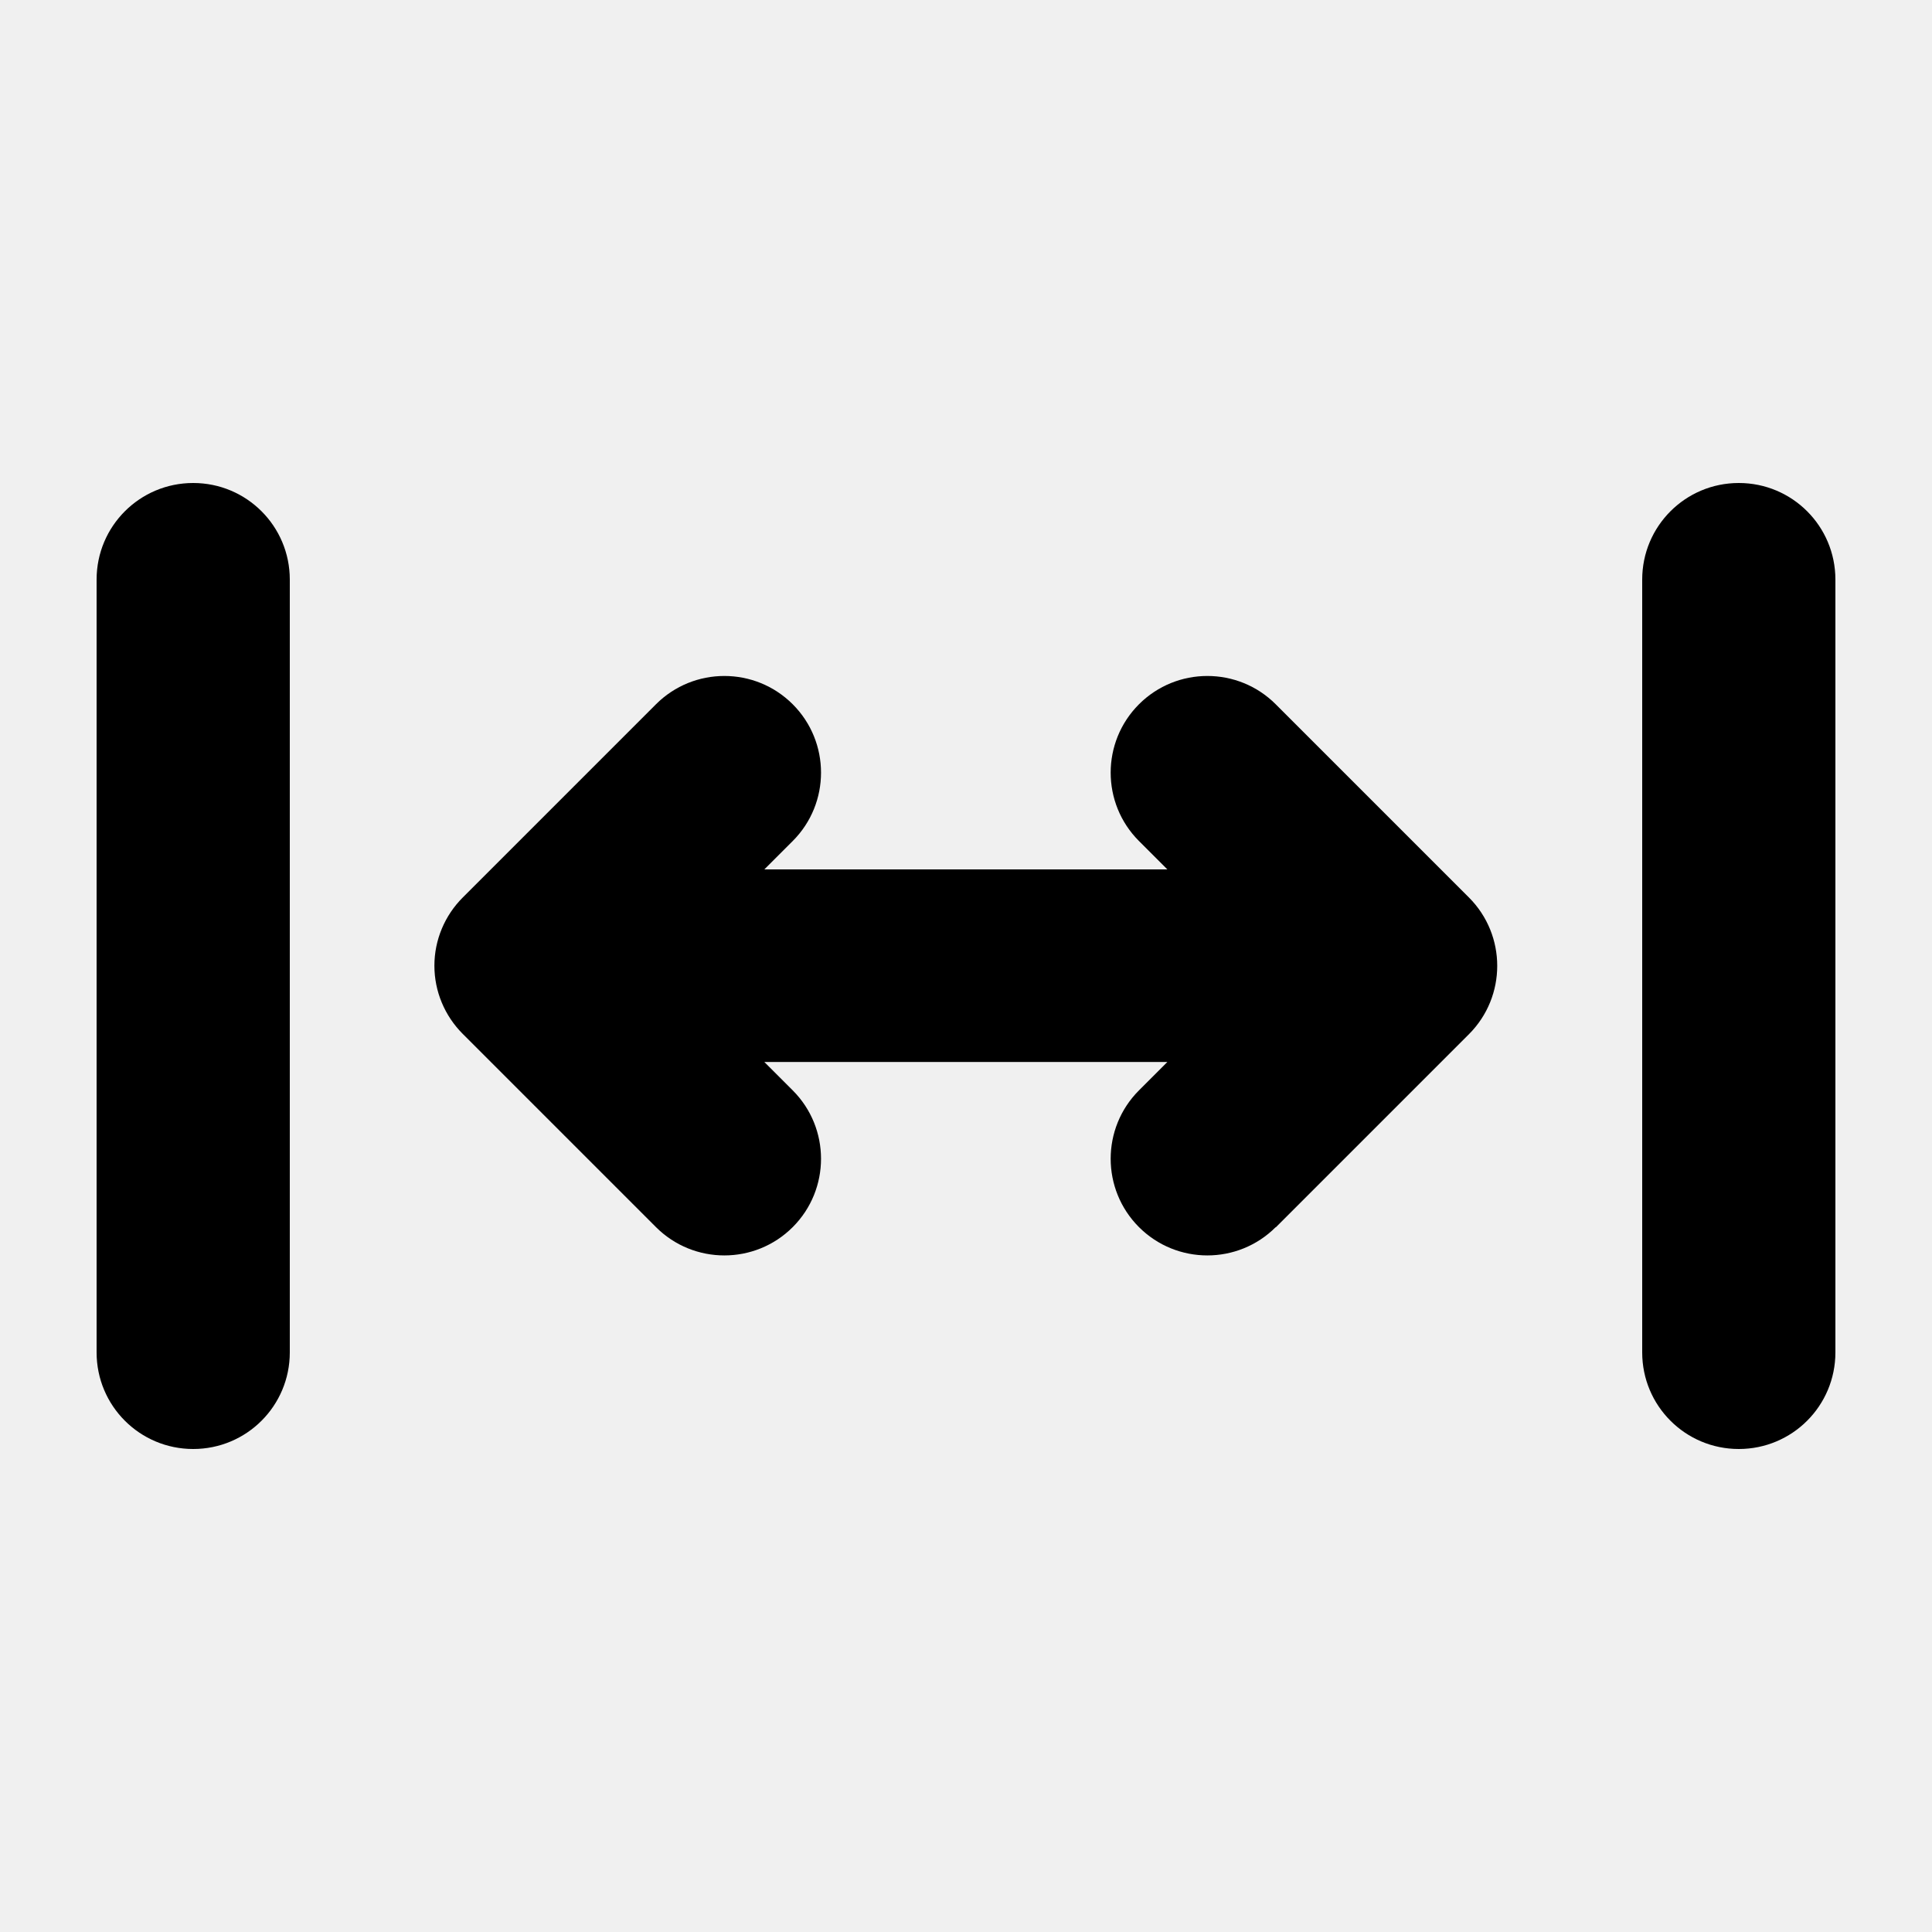
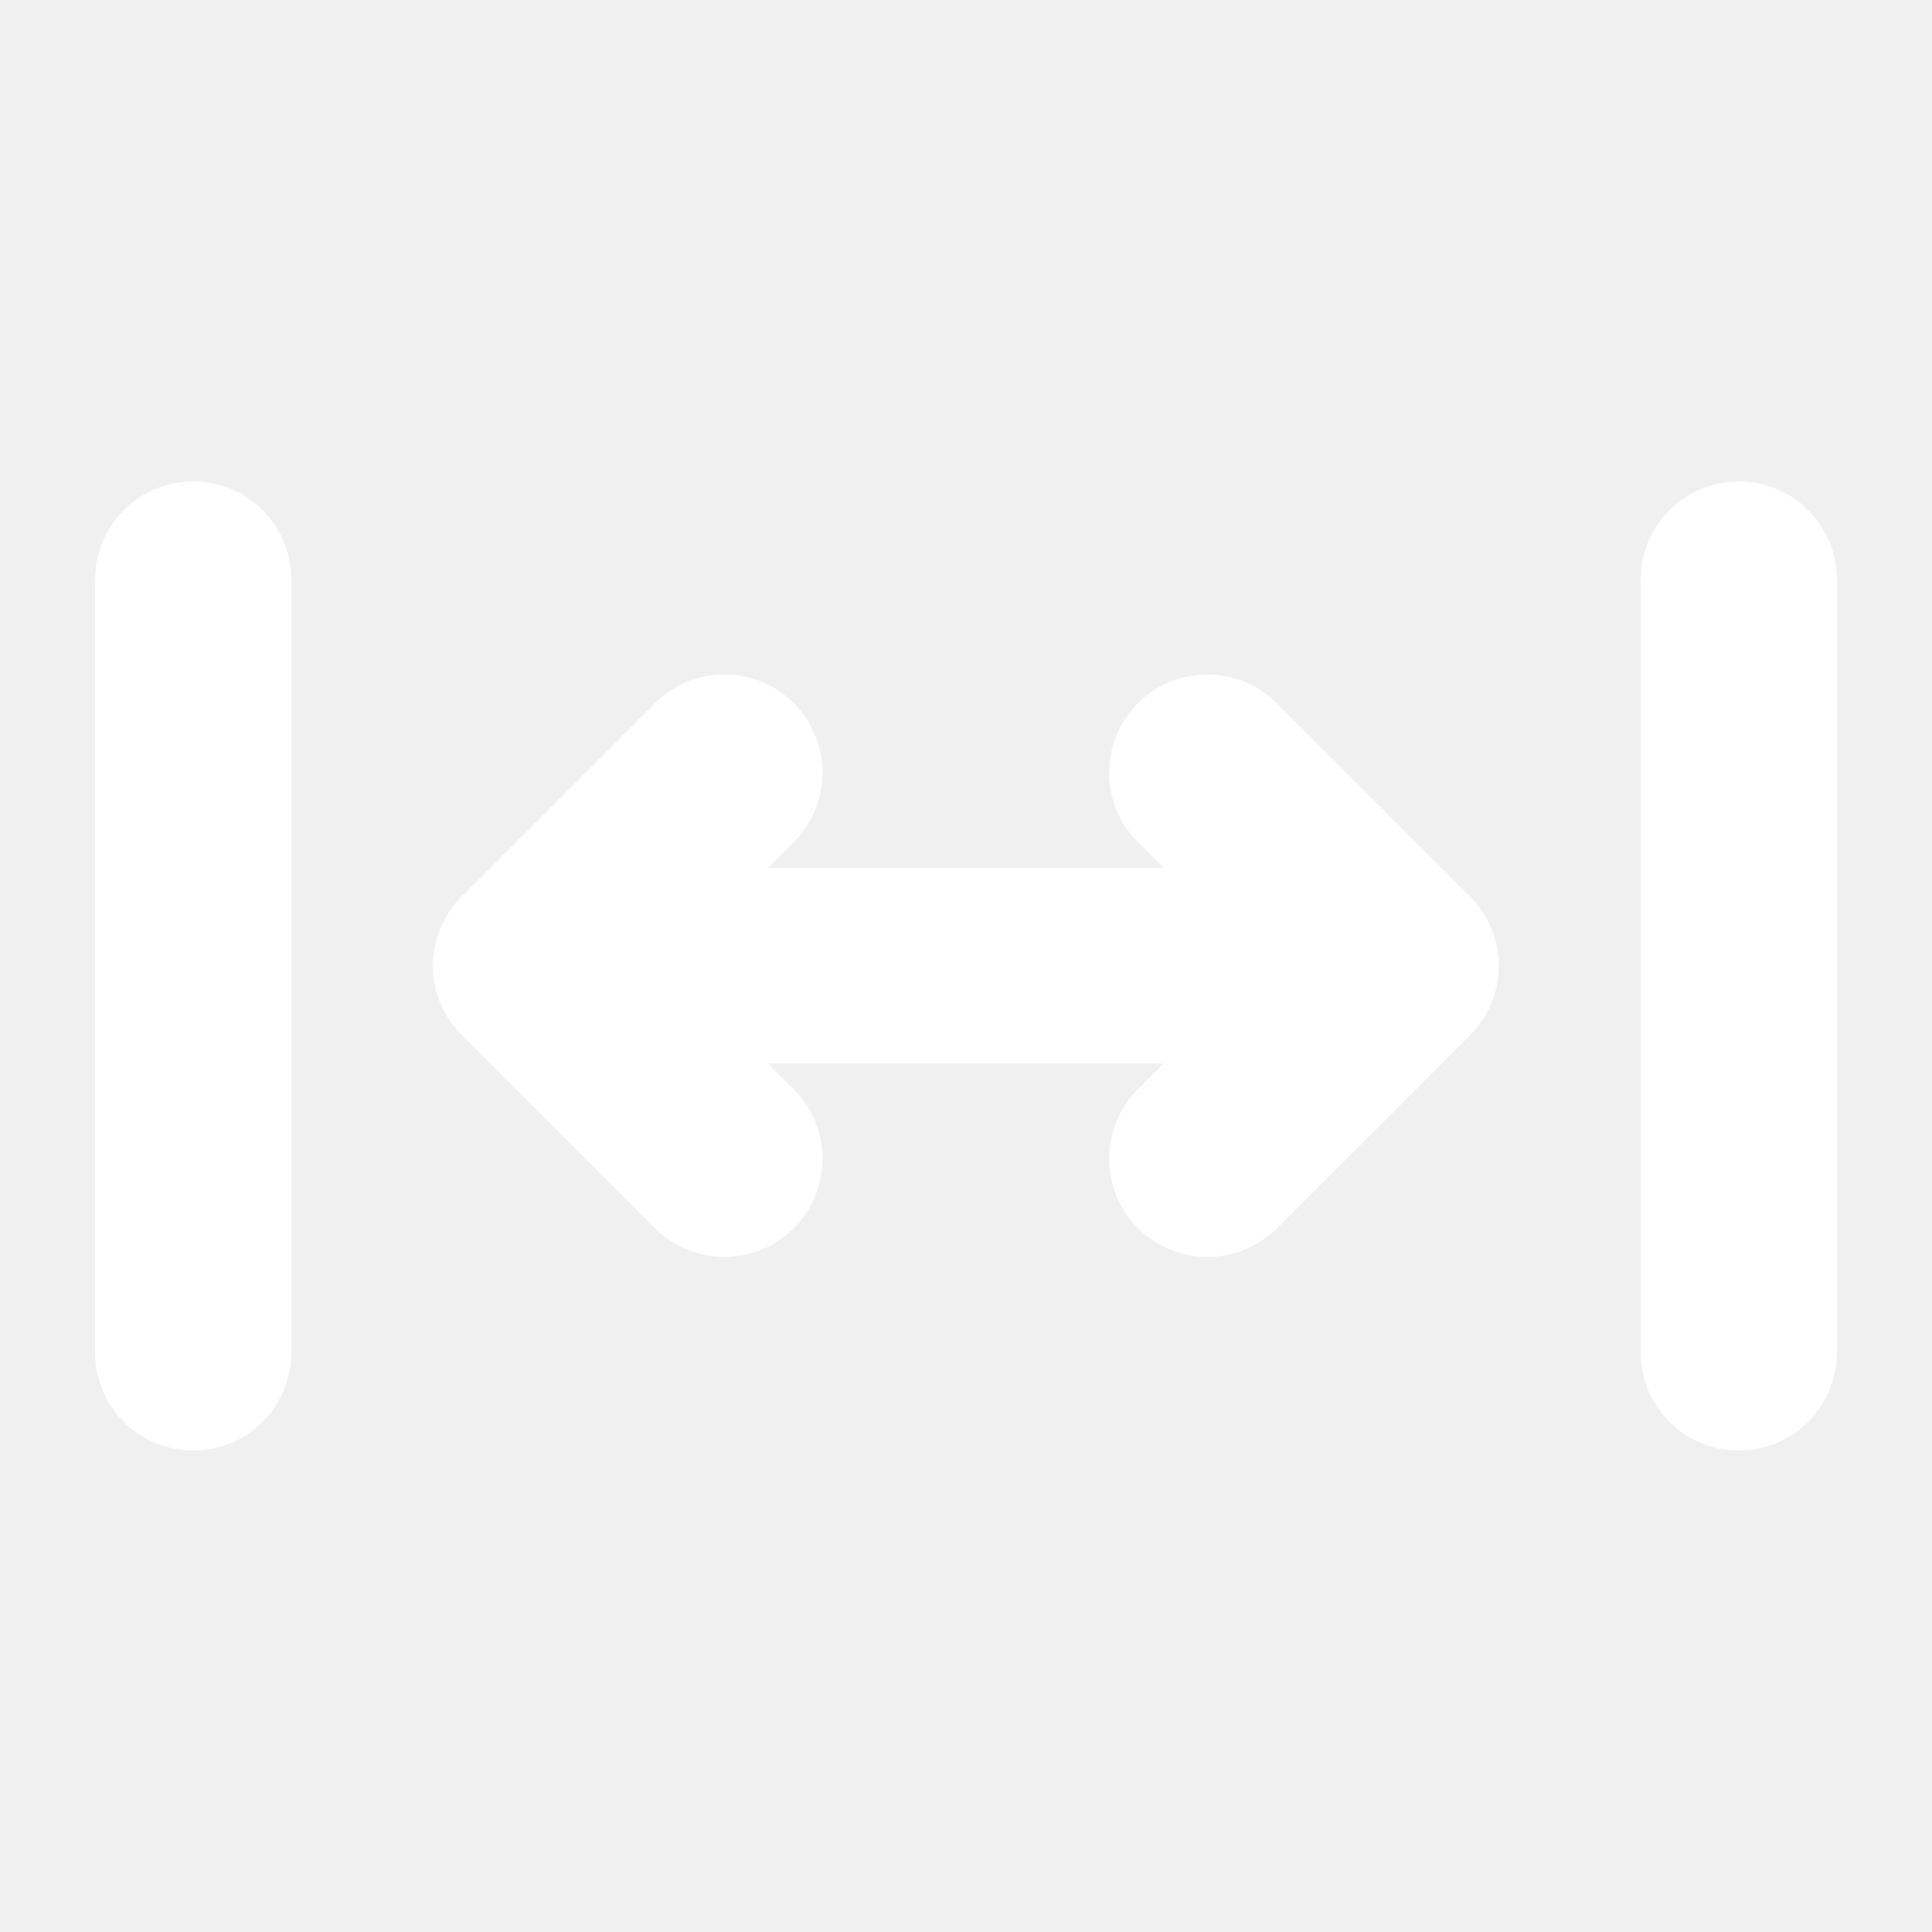
- <svg xmlns="http://www.w3.org/2000/svg" viewBox="0 0 640 640">
+ <svg xmlns="http://www.w3.org/2000/svg" viewBox="0 0 640 640" stroke="white" fill="white">
  <path d="M64 160C46.3 160 32 174.3 32 192L32 448C32 465.7 46.3 480 64 480C81.7 480 96 465.7 96 448L96 192C96 174.3 81.7 160 64 160zM422.6 406.6L486.6 342.6C499.1 330.1 499.1 309.8 486.6 297.3L422.6 233.3C410.1 220.8 389.8 220.8 377.3 233.3C364.8 245.8 364.8 266.1 377.3 278.6L386.7 288L253.2 288L262.6 278.6C275.1 266.1 275.1 245.8 262.6 233.3C250.1 220.8 229.8 220.8 217.3 233.3L153.3 297.3C147.3 303.3 143.9 311.4 143.9 319.9C143.9 328.4 147.3 336.5 153.3 342.5L217.3 406.5C229.8 419 250.1 419 262.6 406.5C275.1 394 275.1 373.7 262.6 361.2L253.2 351.8L386.7 351.8L377.3 361.2C364.8 373.7 364.8 394 377.3 406.5C389.8 419 410.1 419 422.6 406.5zM608 192C608 174.3 593.7 160 576 160C558.3 160 544 174.3 544 192L544 448C544 465.7 558.3 480 576 480C593.7 480 608 465.7 608 448L608 192z" />
</svg>
